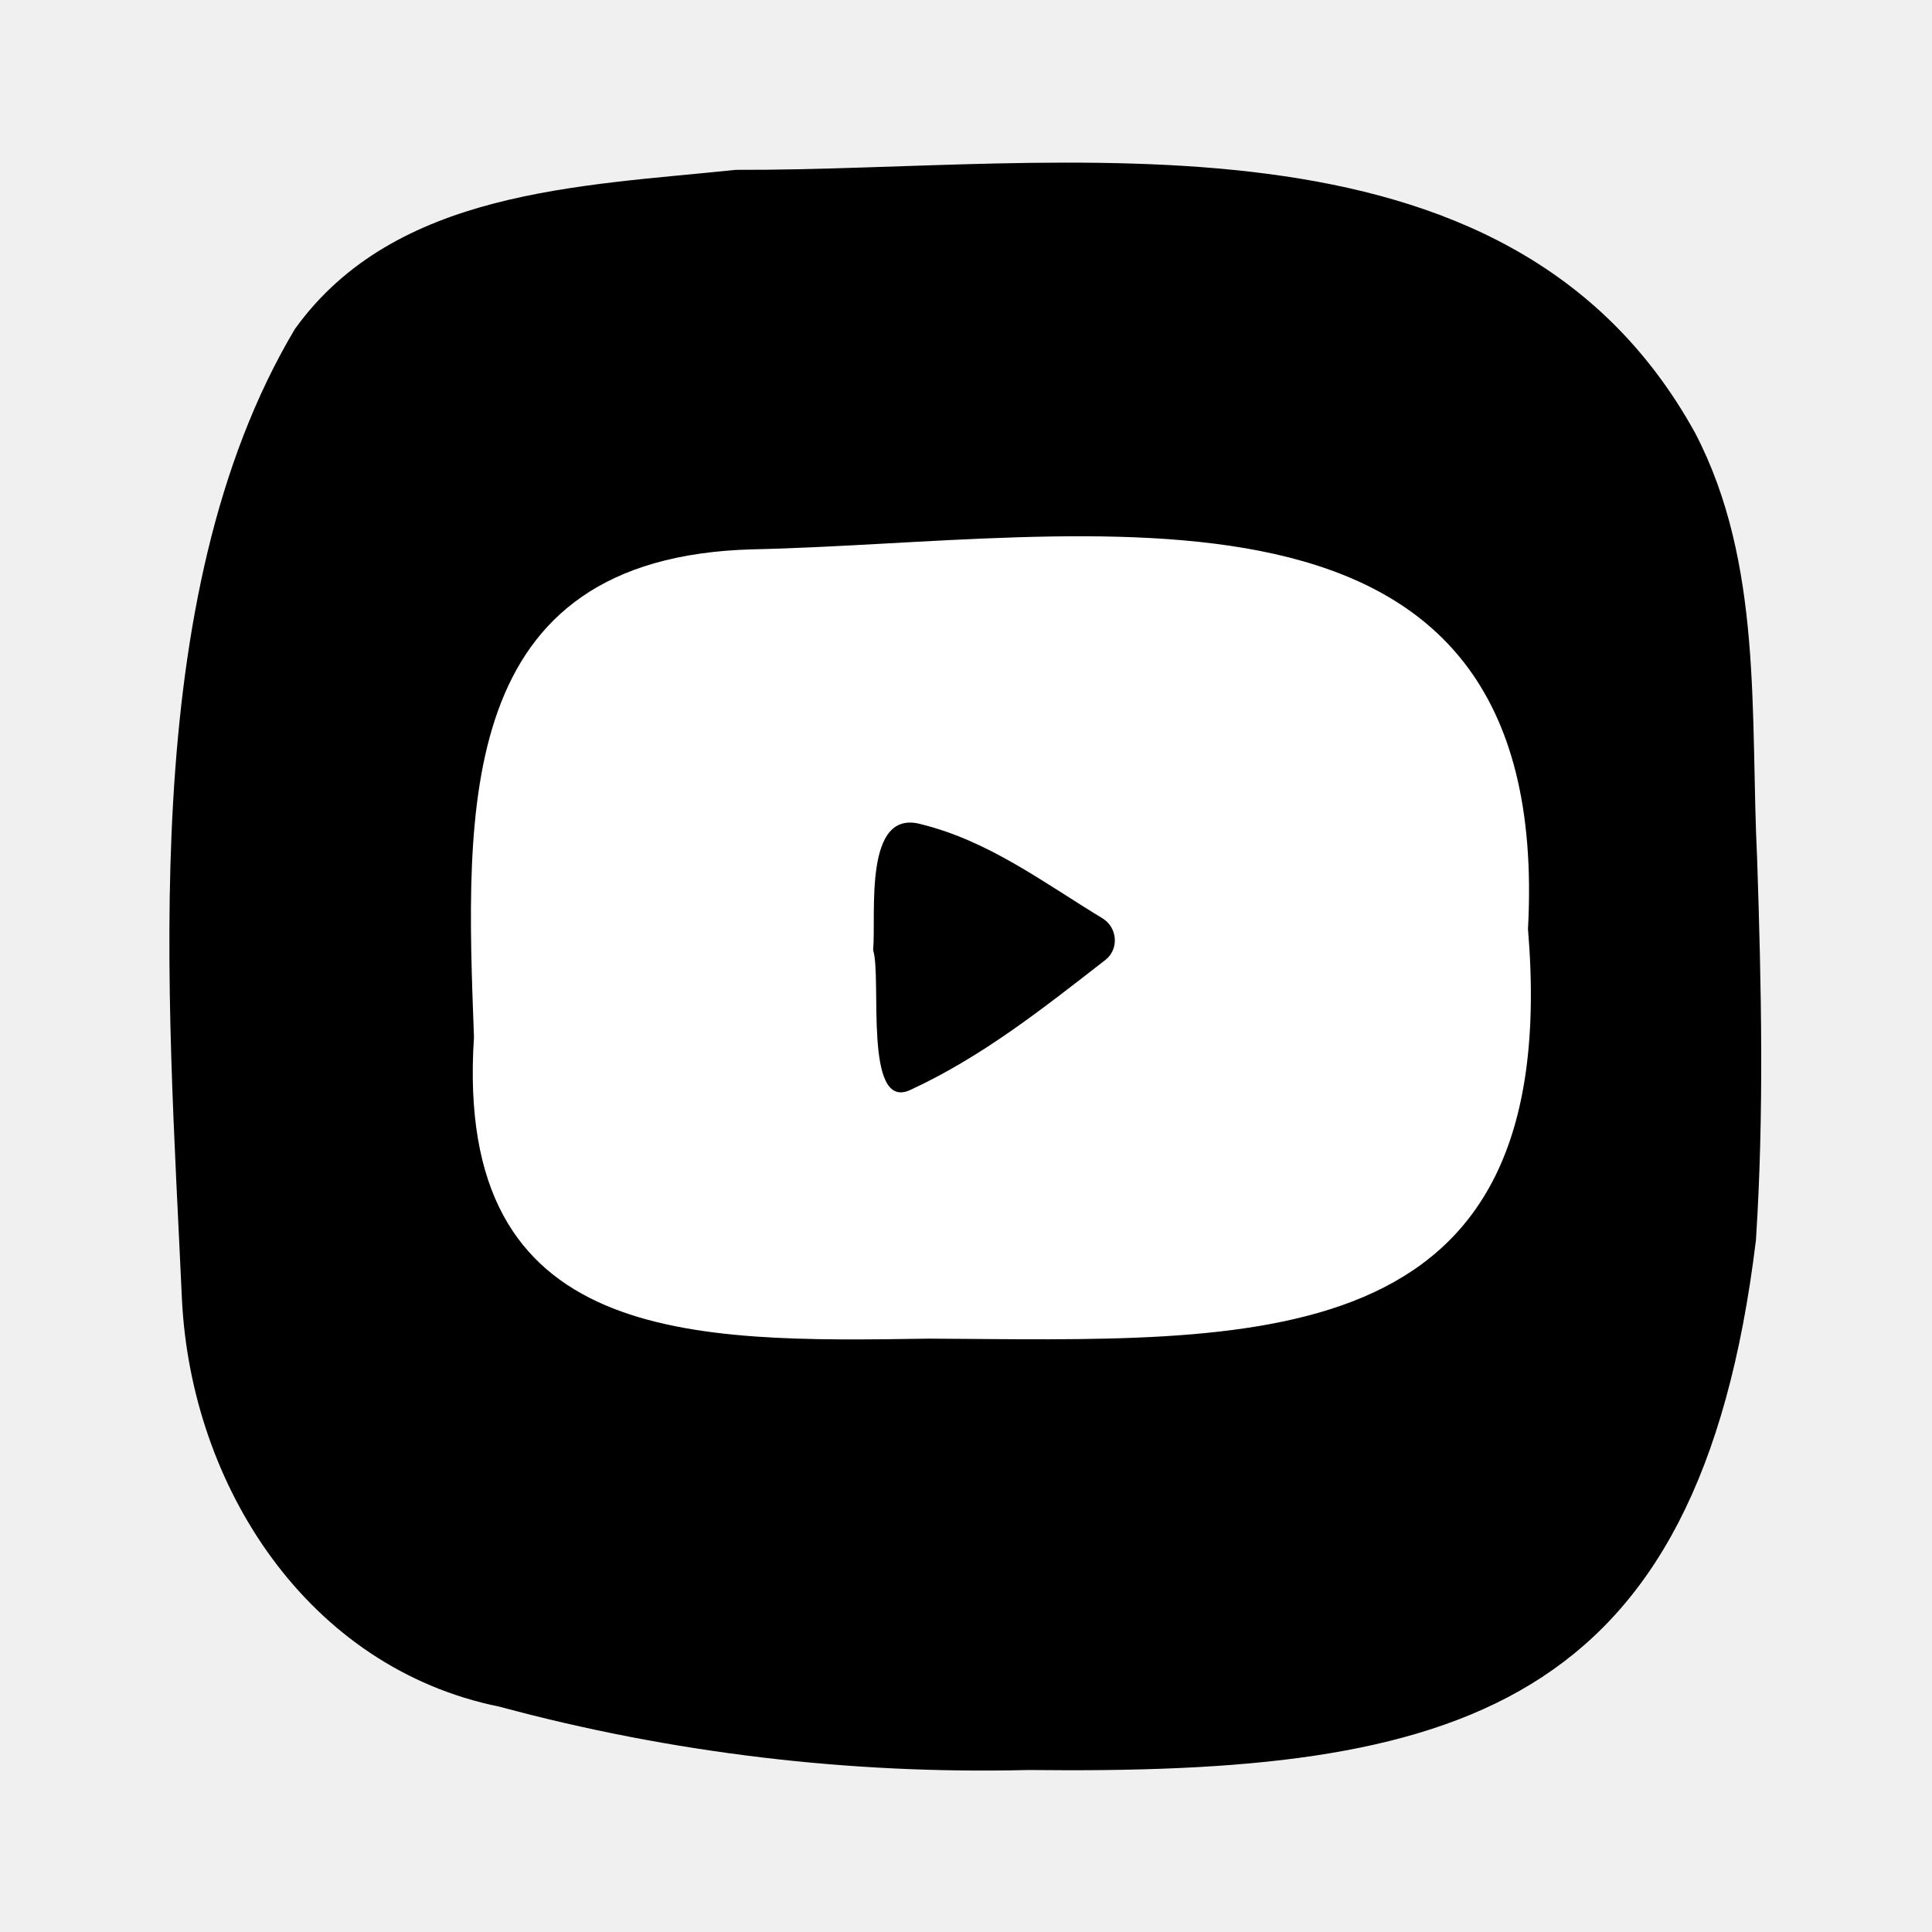
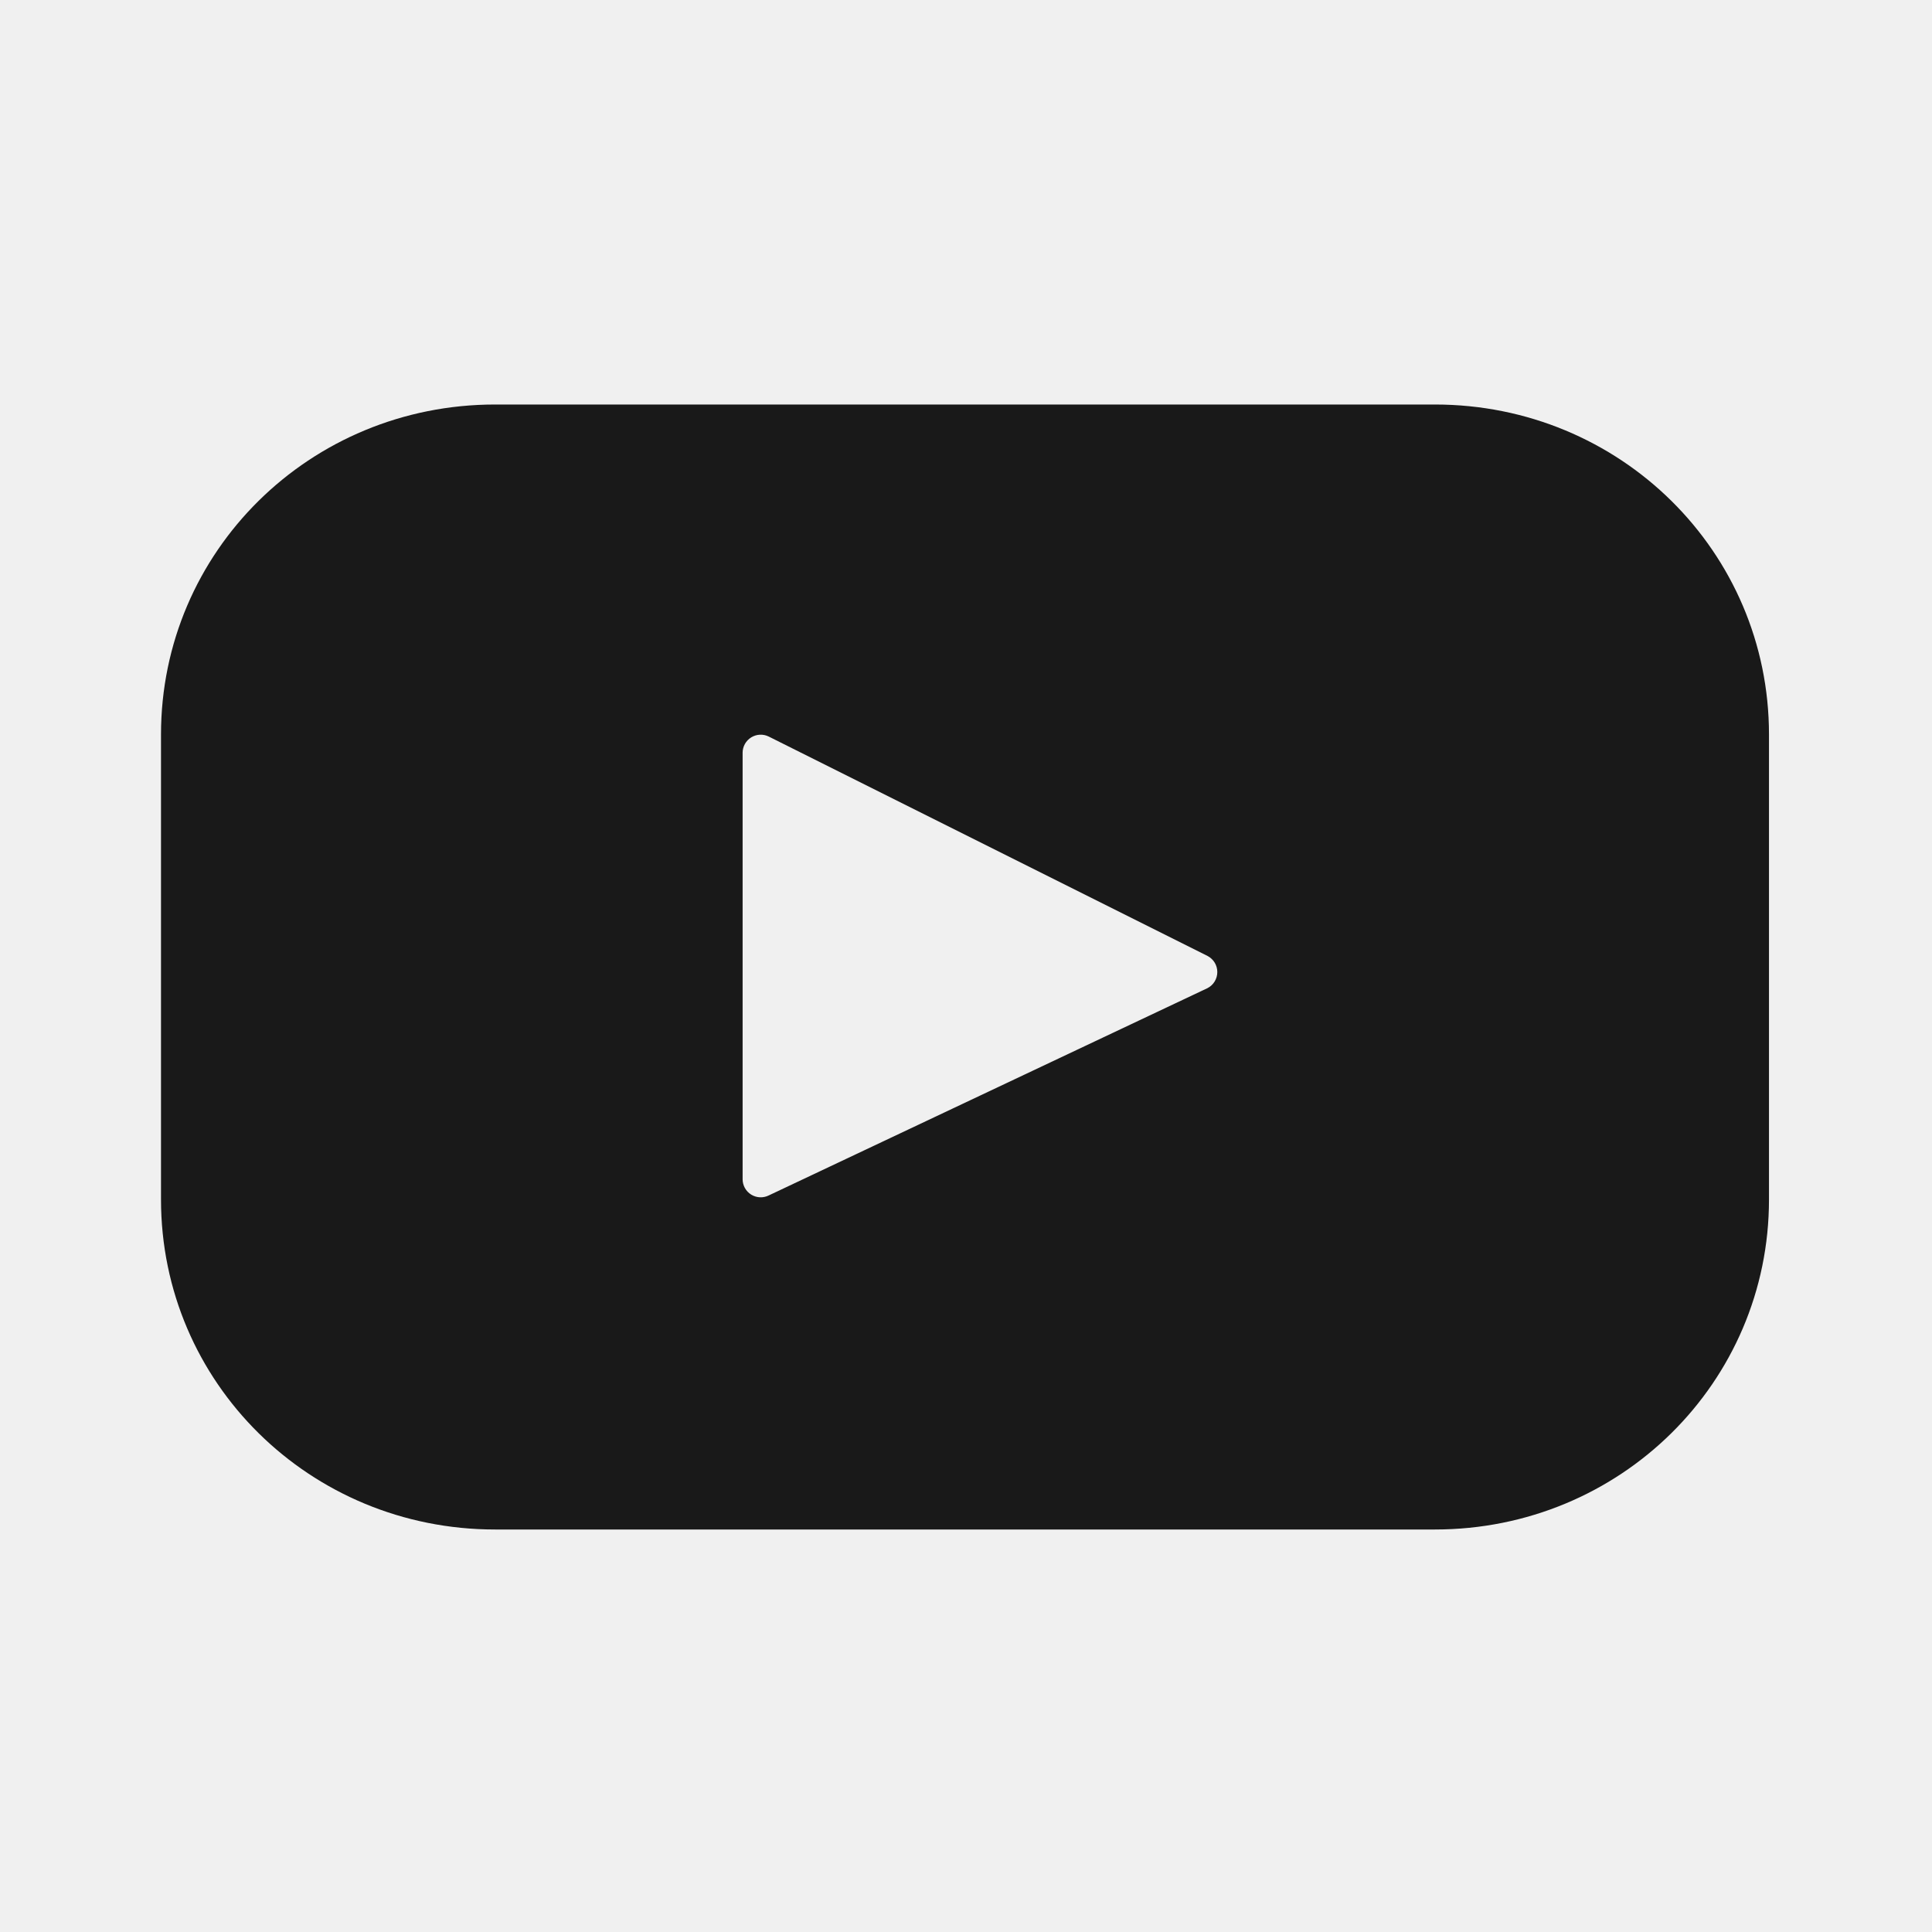
- <svg xmlns="http://www.w3.org/2000/svg" width="32px" height="32px" viewBox="0 0 960 960" fill="none">
-   <path d="M457.833 409.589C428.769 401.499 435.461 454.433 433.863 472.11C438.257 485.793 428.969 552.31 452.24 541.624C487.985 525.132 518.132 501.177 549.263 476.985C556.149 471.633 555.328 460.859 547.876 456.329C518.431 438.428 491.544 417.974 457.833 409.589ZM373.937 272.959C539.131 269.464 772.339 219.826 759.156 461.624C777.233 677.054 622.227 665.868 461.628 665.169C343.675 666.967 225.323 668.665 235.51 515.356C231.316 401.698 225.623 276.954 373.937 272.959Z" fill="white" />
-   <path d="M365.646 84.396C527.744 84.995 748.867 45.445 842.351 215.232C876.208 280.251 869.616 355.757 873.112 426.768C875.209 489.989 876.608 553.21 872.513 616.231C844.048 851.038 723.399 881.899 511.065 879.502C422.575 881.699 333.586 871.113 248.193 848.041C152.912 828.766 94.885 738.478 90.391 645.395C83.599 494.284 66.92 297.23 146.52 163.497C196.258 94.284 288.343 92.486 365.646 84.396ZM759.254 461.624C772.338 219.827 539.229 269.465 373.936 272.96C225.522 276.955 231.314 401.699 235.509 515.357C225.422 668.766 343.674 666.968 461.626 665.17C622.226 665.969 777.332 677.055 759.254 461.624Z" fill="#000000" />
-   <path d="M433.859 472.113C435.457 454.435 428.766 401.402 457.829 409.591C491.542 417.977 518.359 438.432 547.844 456.334C555.304 460.863 556.132 471.647 549.241 477.002C518.117 501.189 487.975 525.138 452.236 541.626C428.966 552.313 438.254 485.796 433.859 472.113Z" fill="#000000" />
+ <svg xmlns="http://www.w3.org/2000/svg" fill="#191919" width="32px" height="32px" viewBox="-0.08 -0.2 0.96 0.96" preserveAspectRatio="xMinYMin" class="jam jam-youtube">
+   <path d="M0.632 0.001H0.166C0.074 0.001 0 0.074 0 0.165v0.231c0 0.091 0.074 0.164 0.166 0.164h0.467c0.092 0 0.166 -0.073 0.166 -0.164V0.165c0 -0.091 -0.074 -0.164 -0.166 -0.164zM0.52 0.291 0.302 0.394a0.009 0.009 0 0 1 -0.013 -0.008V0.174a0.009 0.009 0 0 1 0.013 -0.008l0.218 0.109a0.009 0.009 0 0 1 0 0.016z" />
</svg>
